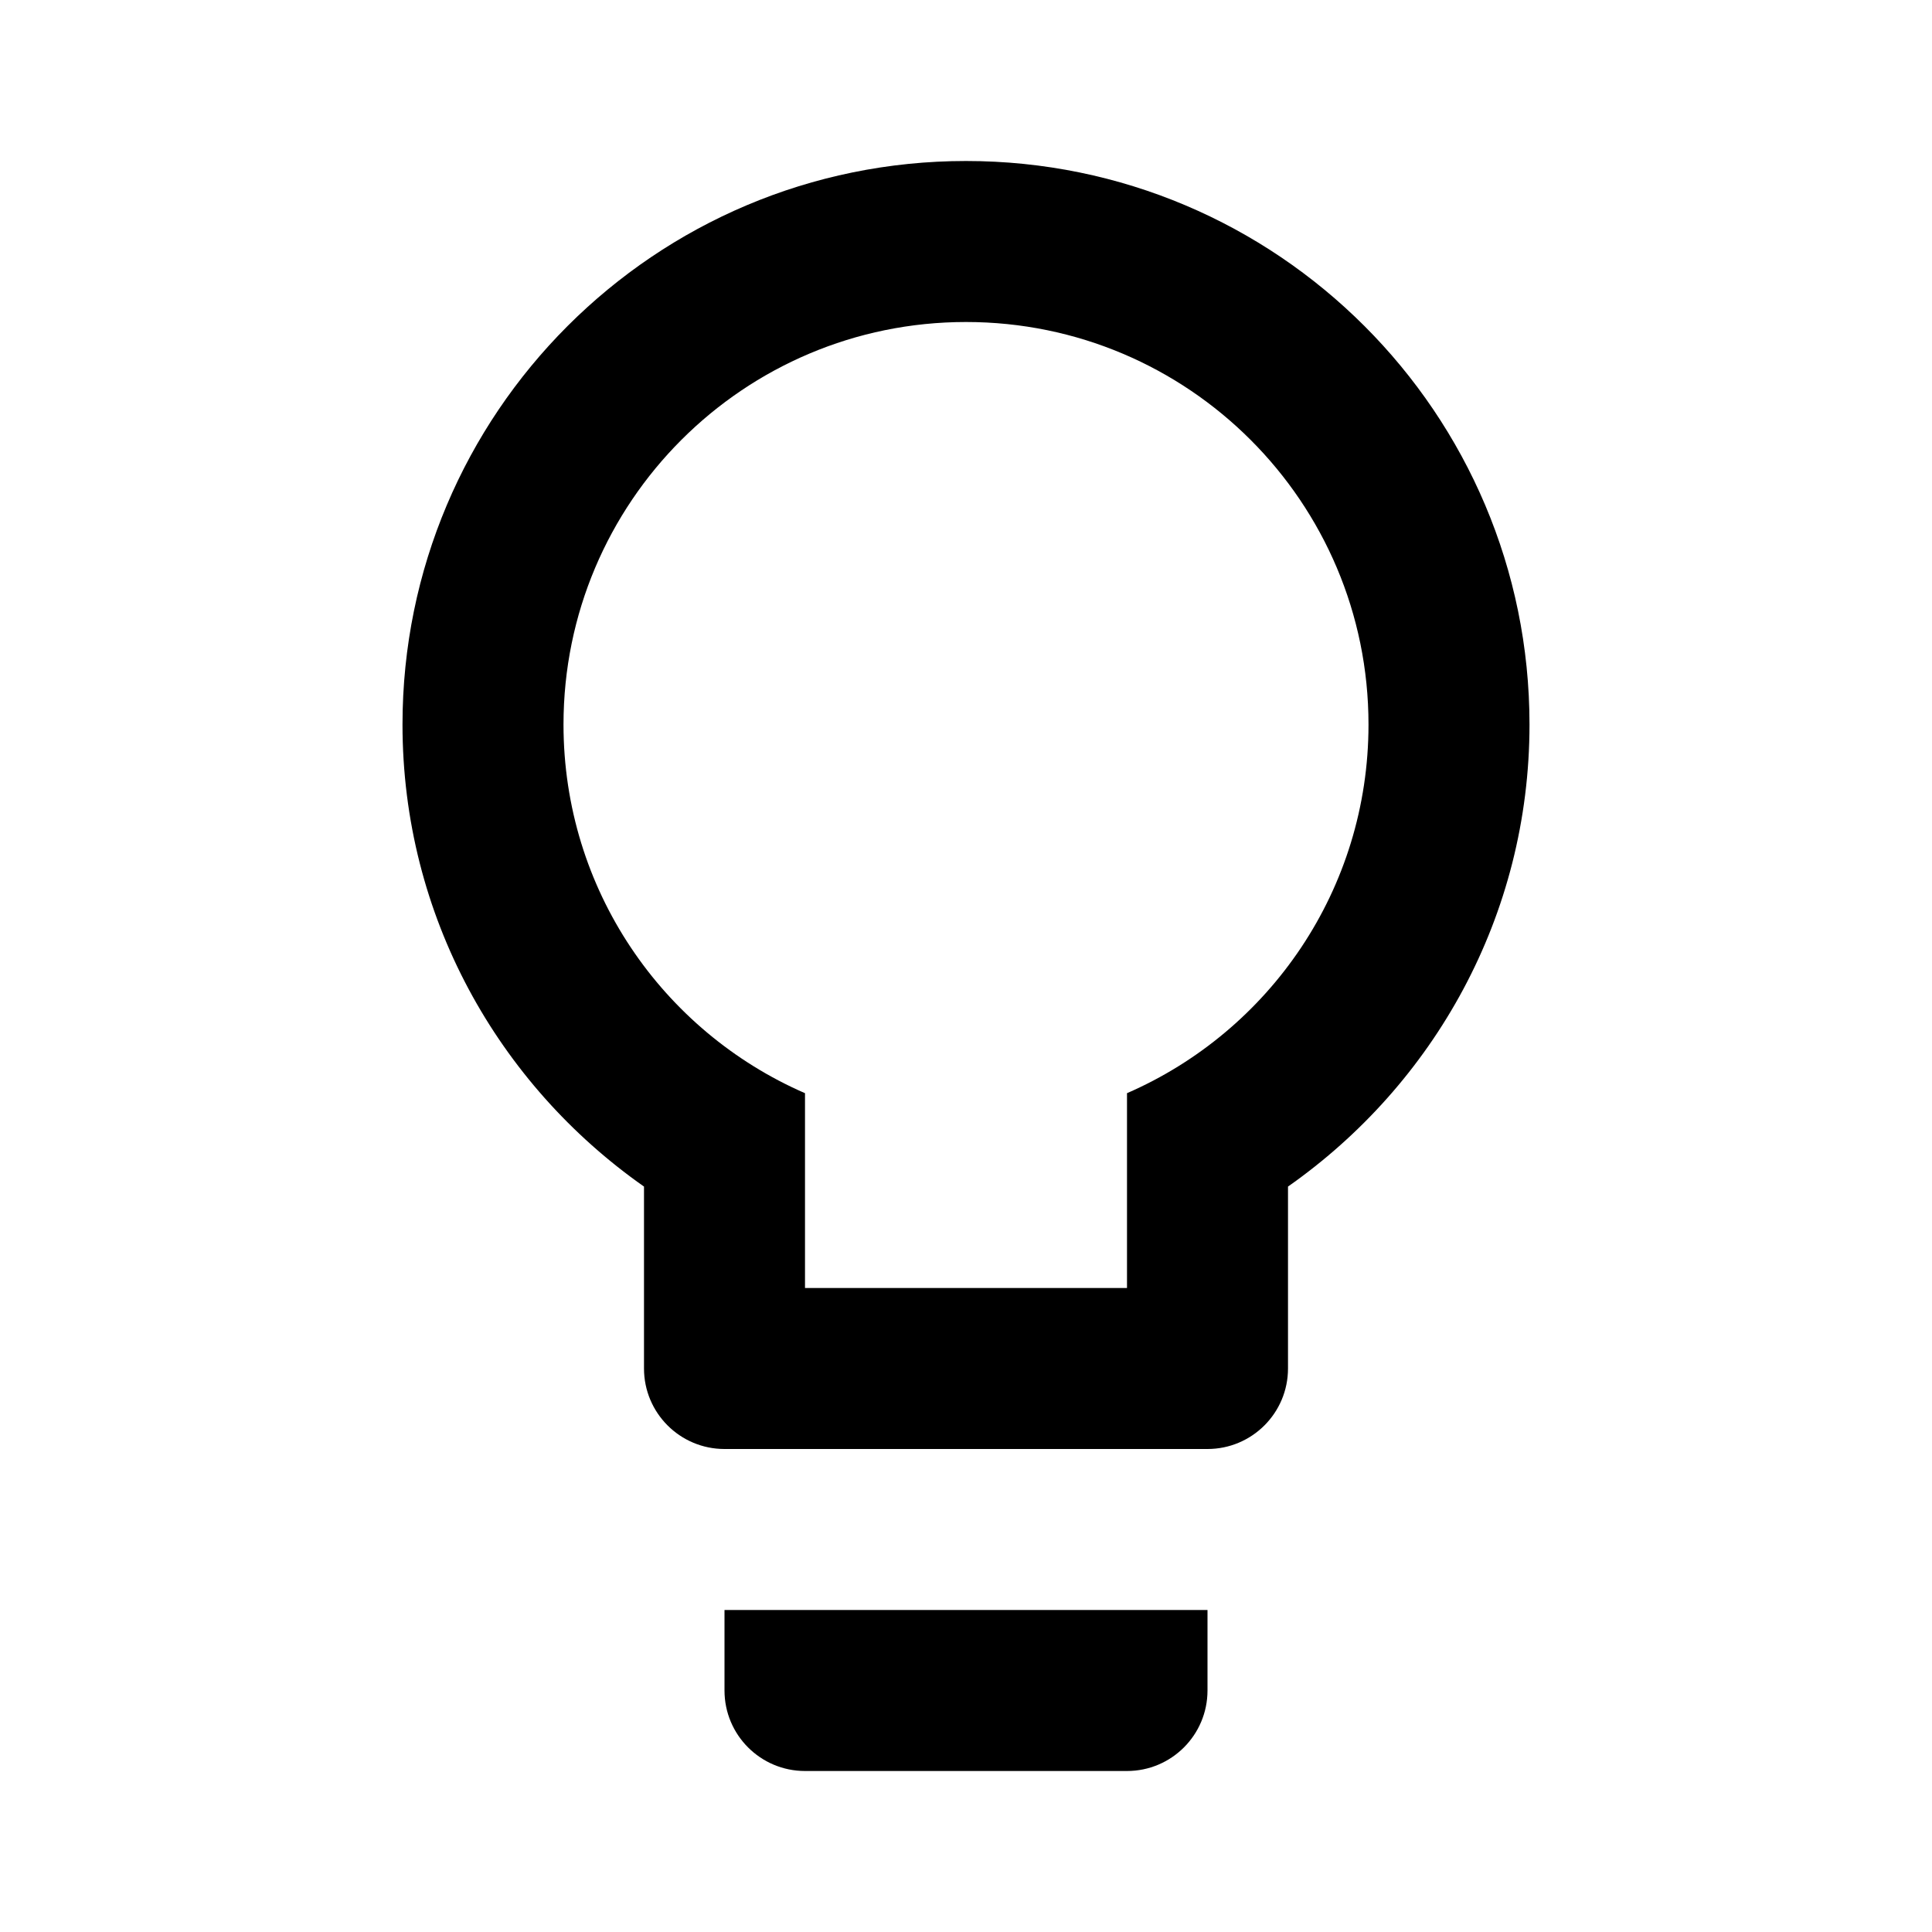
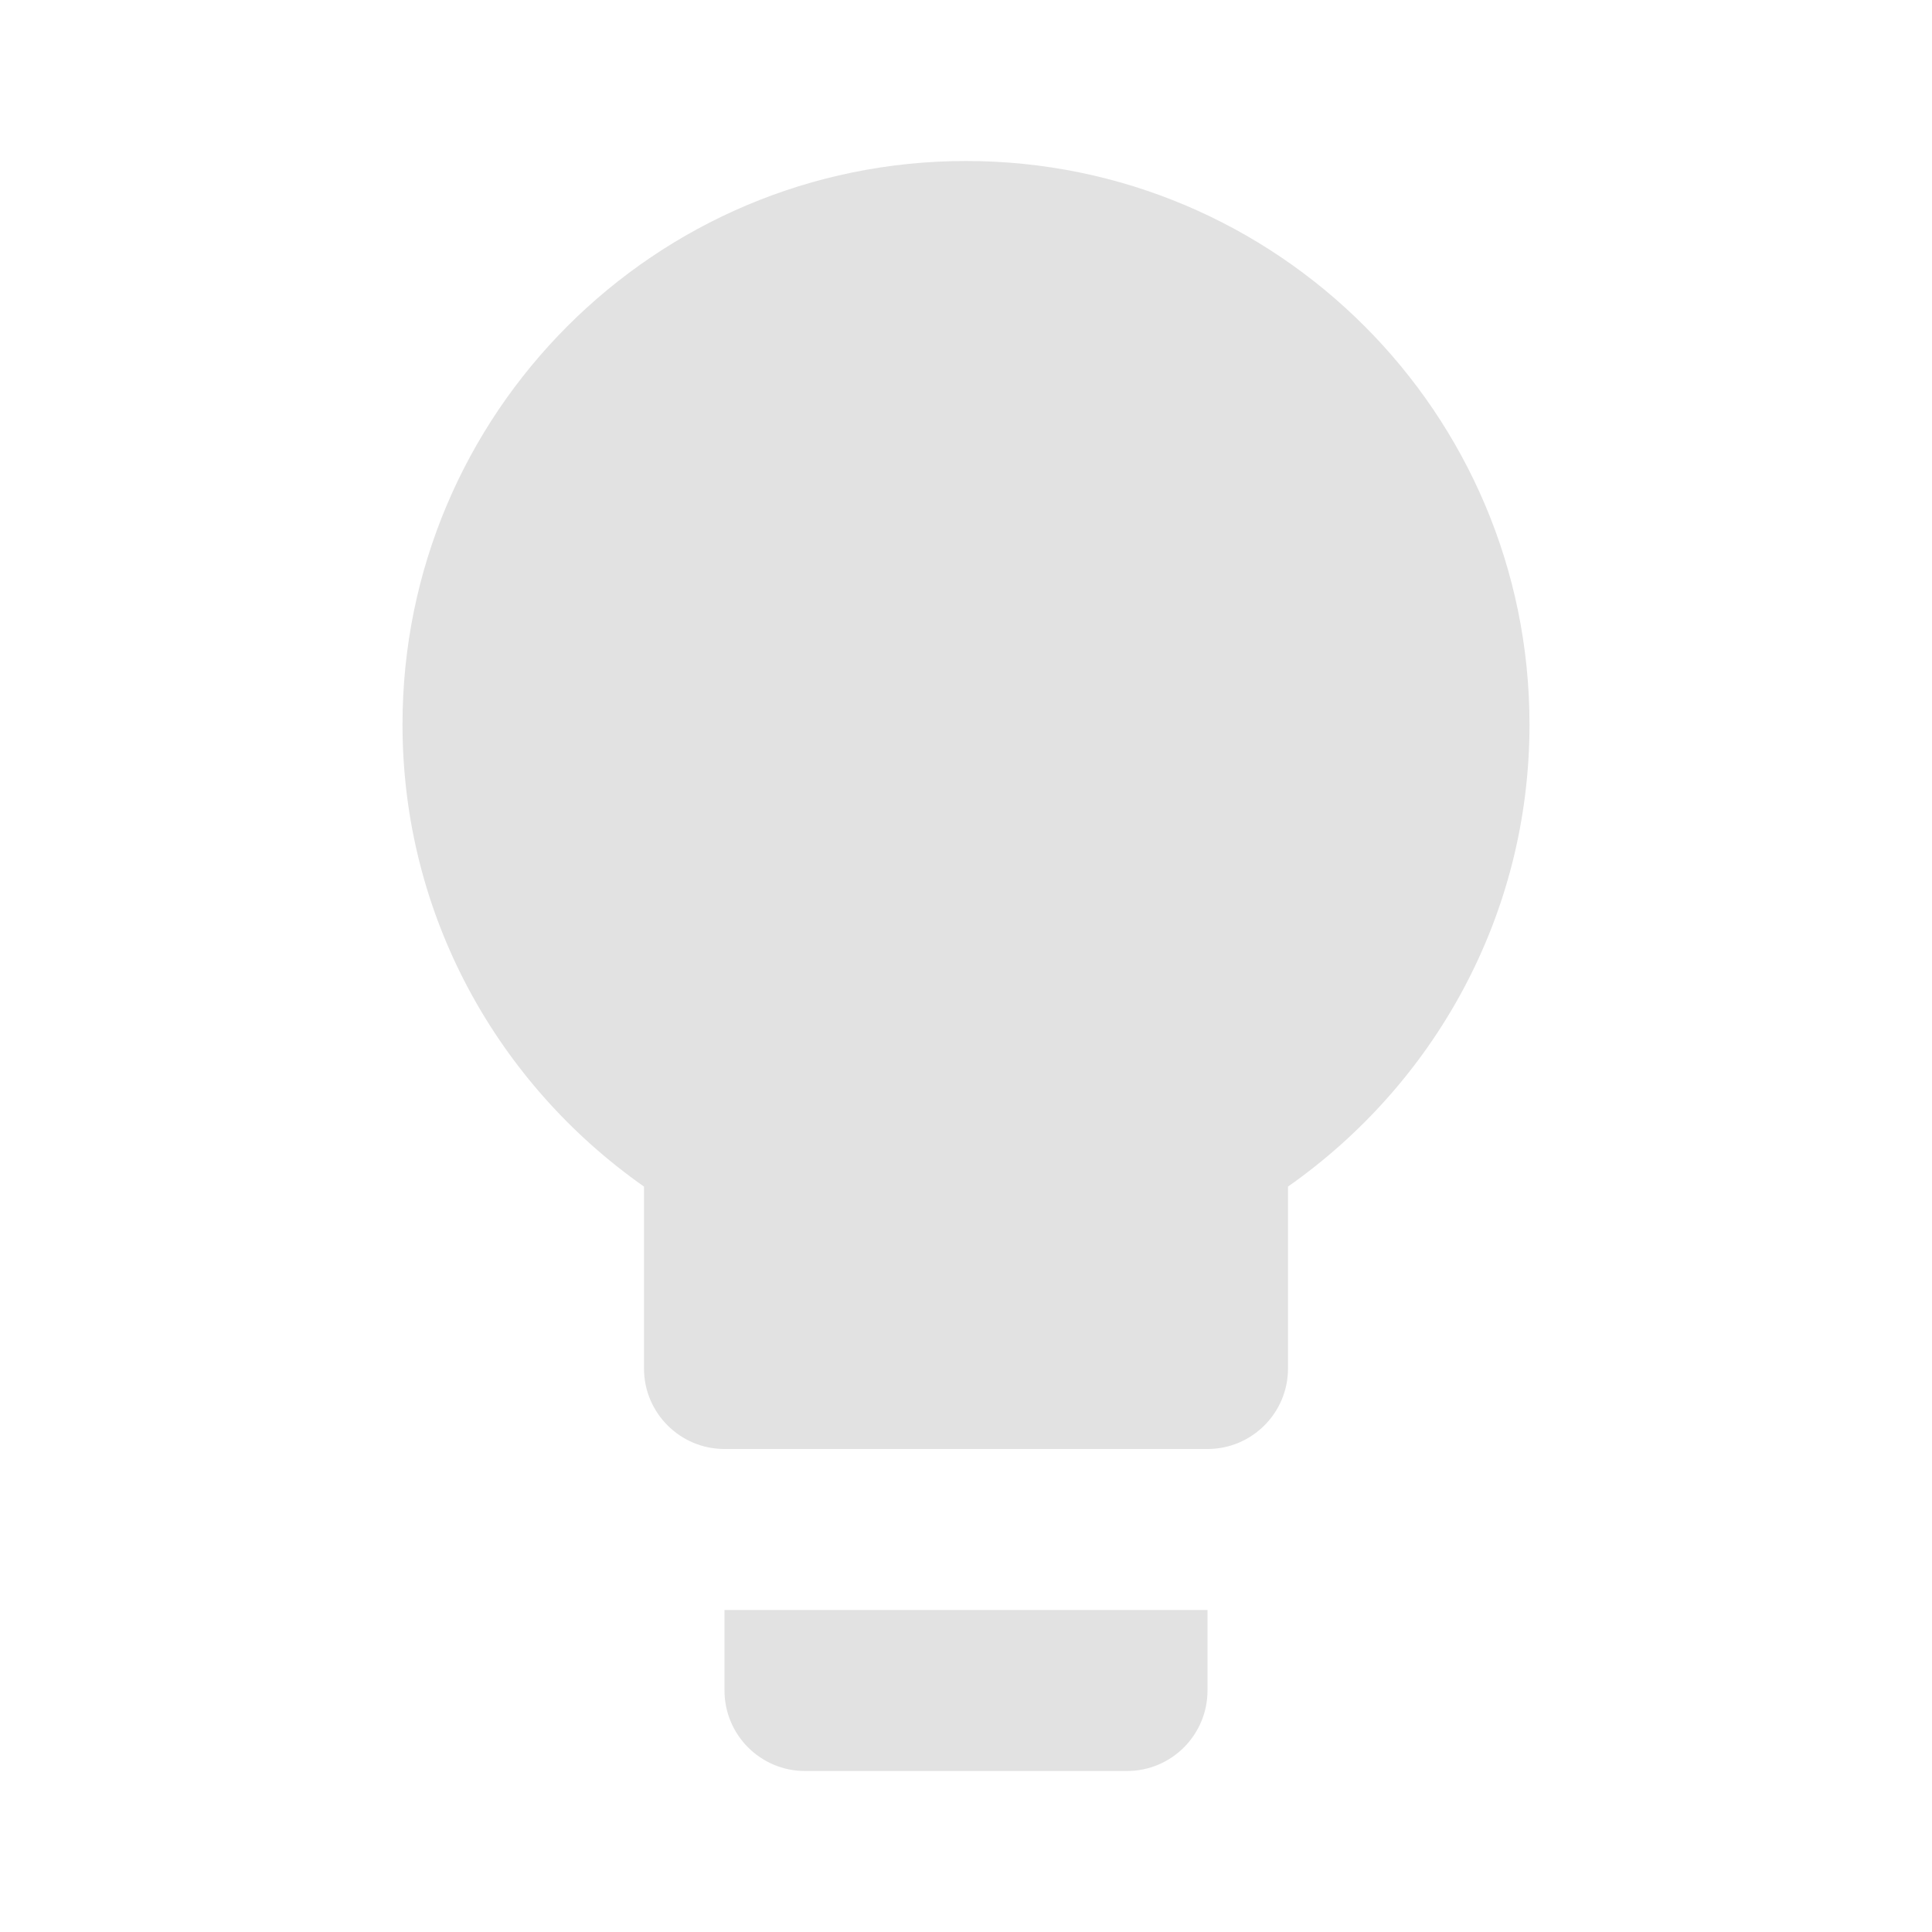
- <svg xmlns="http://www.w3.org/2000/svg" version="1.1" width="24" height="24" viewBox="0 0 24 24">
-   <path d="M12,2A7,7 0 0,1 19,9C19,11.38 17.81,13.47 16,14.74V17A1,1 0 0,1 15,18H9A1,1 0 0,1 8,17V14.74C6.19,13.47 5,11.38 5,9A7,7 0 0,1 12,2M9,21V20H15V21A1,1 0 0,1 14,22H10A1,1 0 0,1 9,21M12,4A5,5 0 0,0 7,9C7,11.05 8.23,12.81 10,13.58V16H14V13.58C15.77,12.81 17,11.05 17,9A5,5 0 0,0 12,4Z" />
+ <svg xmlns="http://www.w3.org/2000/svg" version="1.1" width="24" height="24" viewBox="0 0 24 24" id="svg4">
+   <defs id="defs8" />
+   <path d="m 12,2 c 3.866,0 7,3.134 7,7 0,2.38 -1.19,4.47 -3,5.74 V 17 c 0,0.552 -0.448,1 -1,1 H 9 C 8.448,18 8,17.552 8,17 V 14.74 C 6.19,13.47 5,11.38 5,9 5,5.134 8.134,2 12,2 M 9,21 v -1 h 6 v 1 c 0,0.552 -0.448,1 -1,1 H 10 C 9.448,22 9,21.552 9,21" id="path2" style="font-variation-settings:normal;opacity:1;vector-effect:none;fill:#e2e2e2;fill-opacity:1;stroke-width:1;stroke-linecap:butt;stroke-linejoin:miter;stroke-miterlimit:4;stroke-dasharray:none;stroke-dashoffset:0;stroke-opacity:1;stop-color:#000000;stop-opacity:1" />
</svg>
